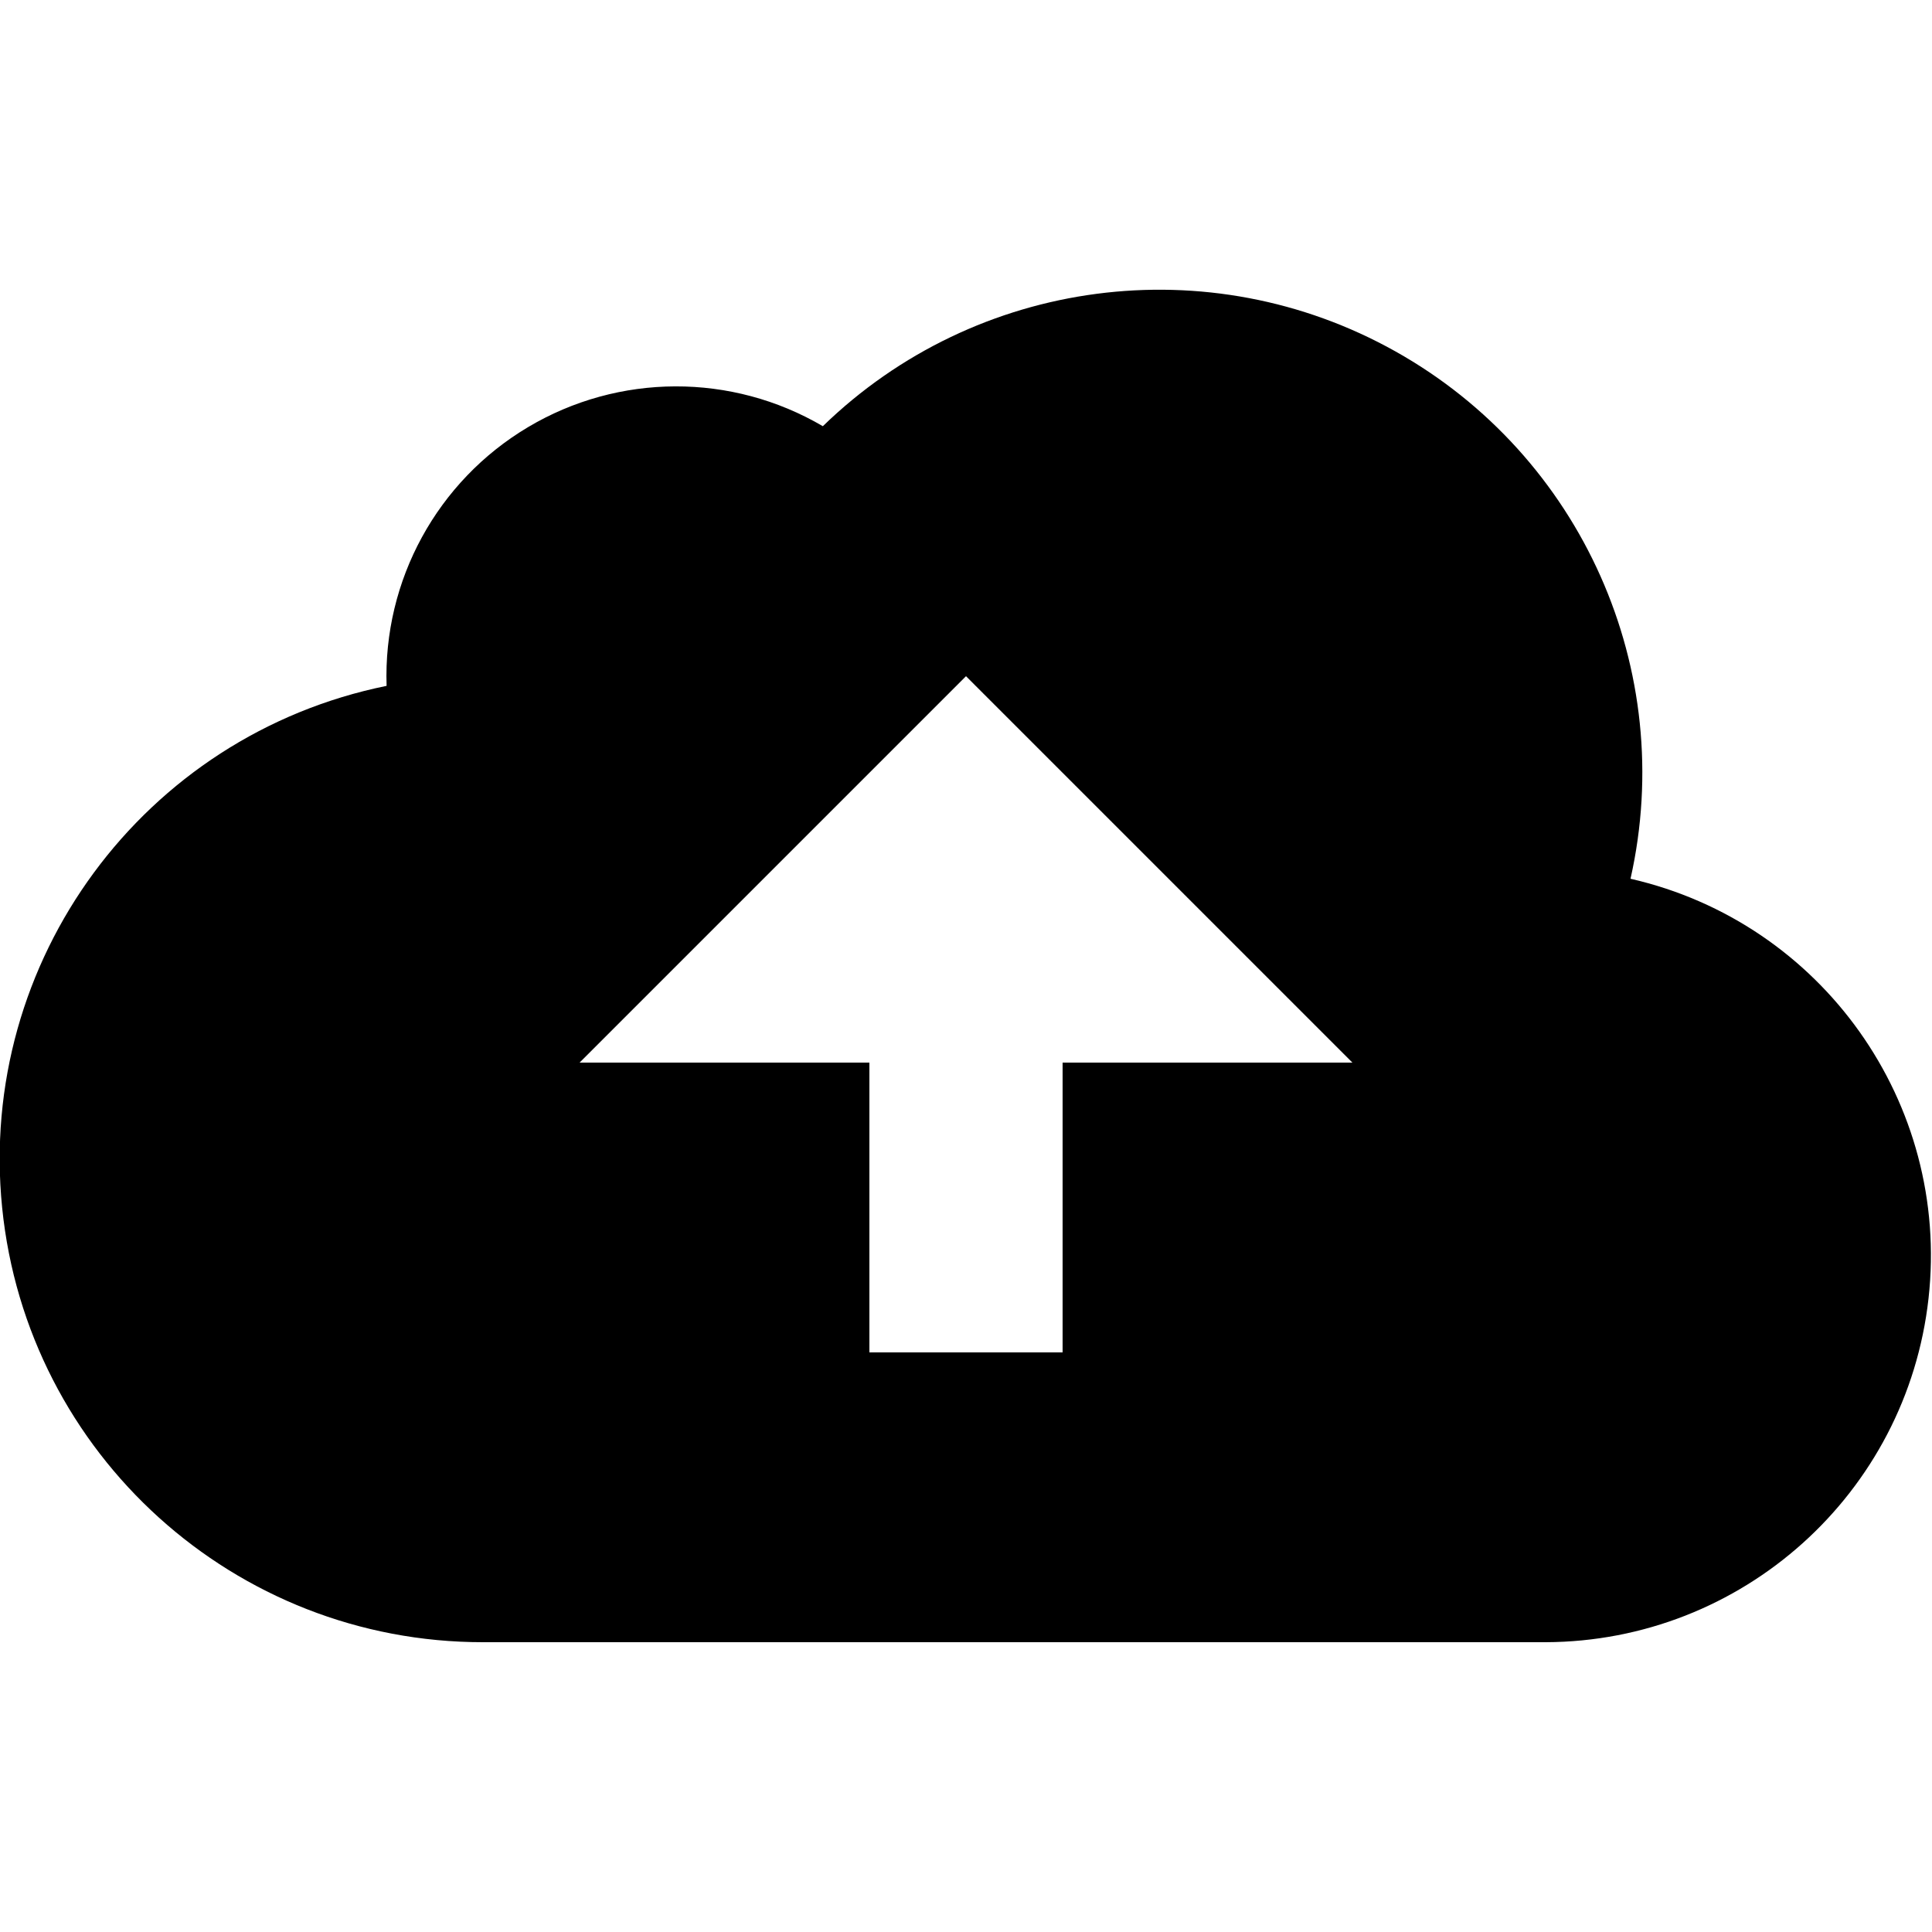
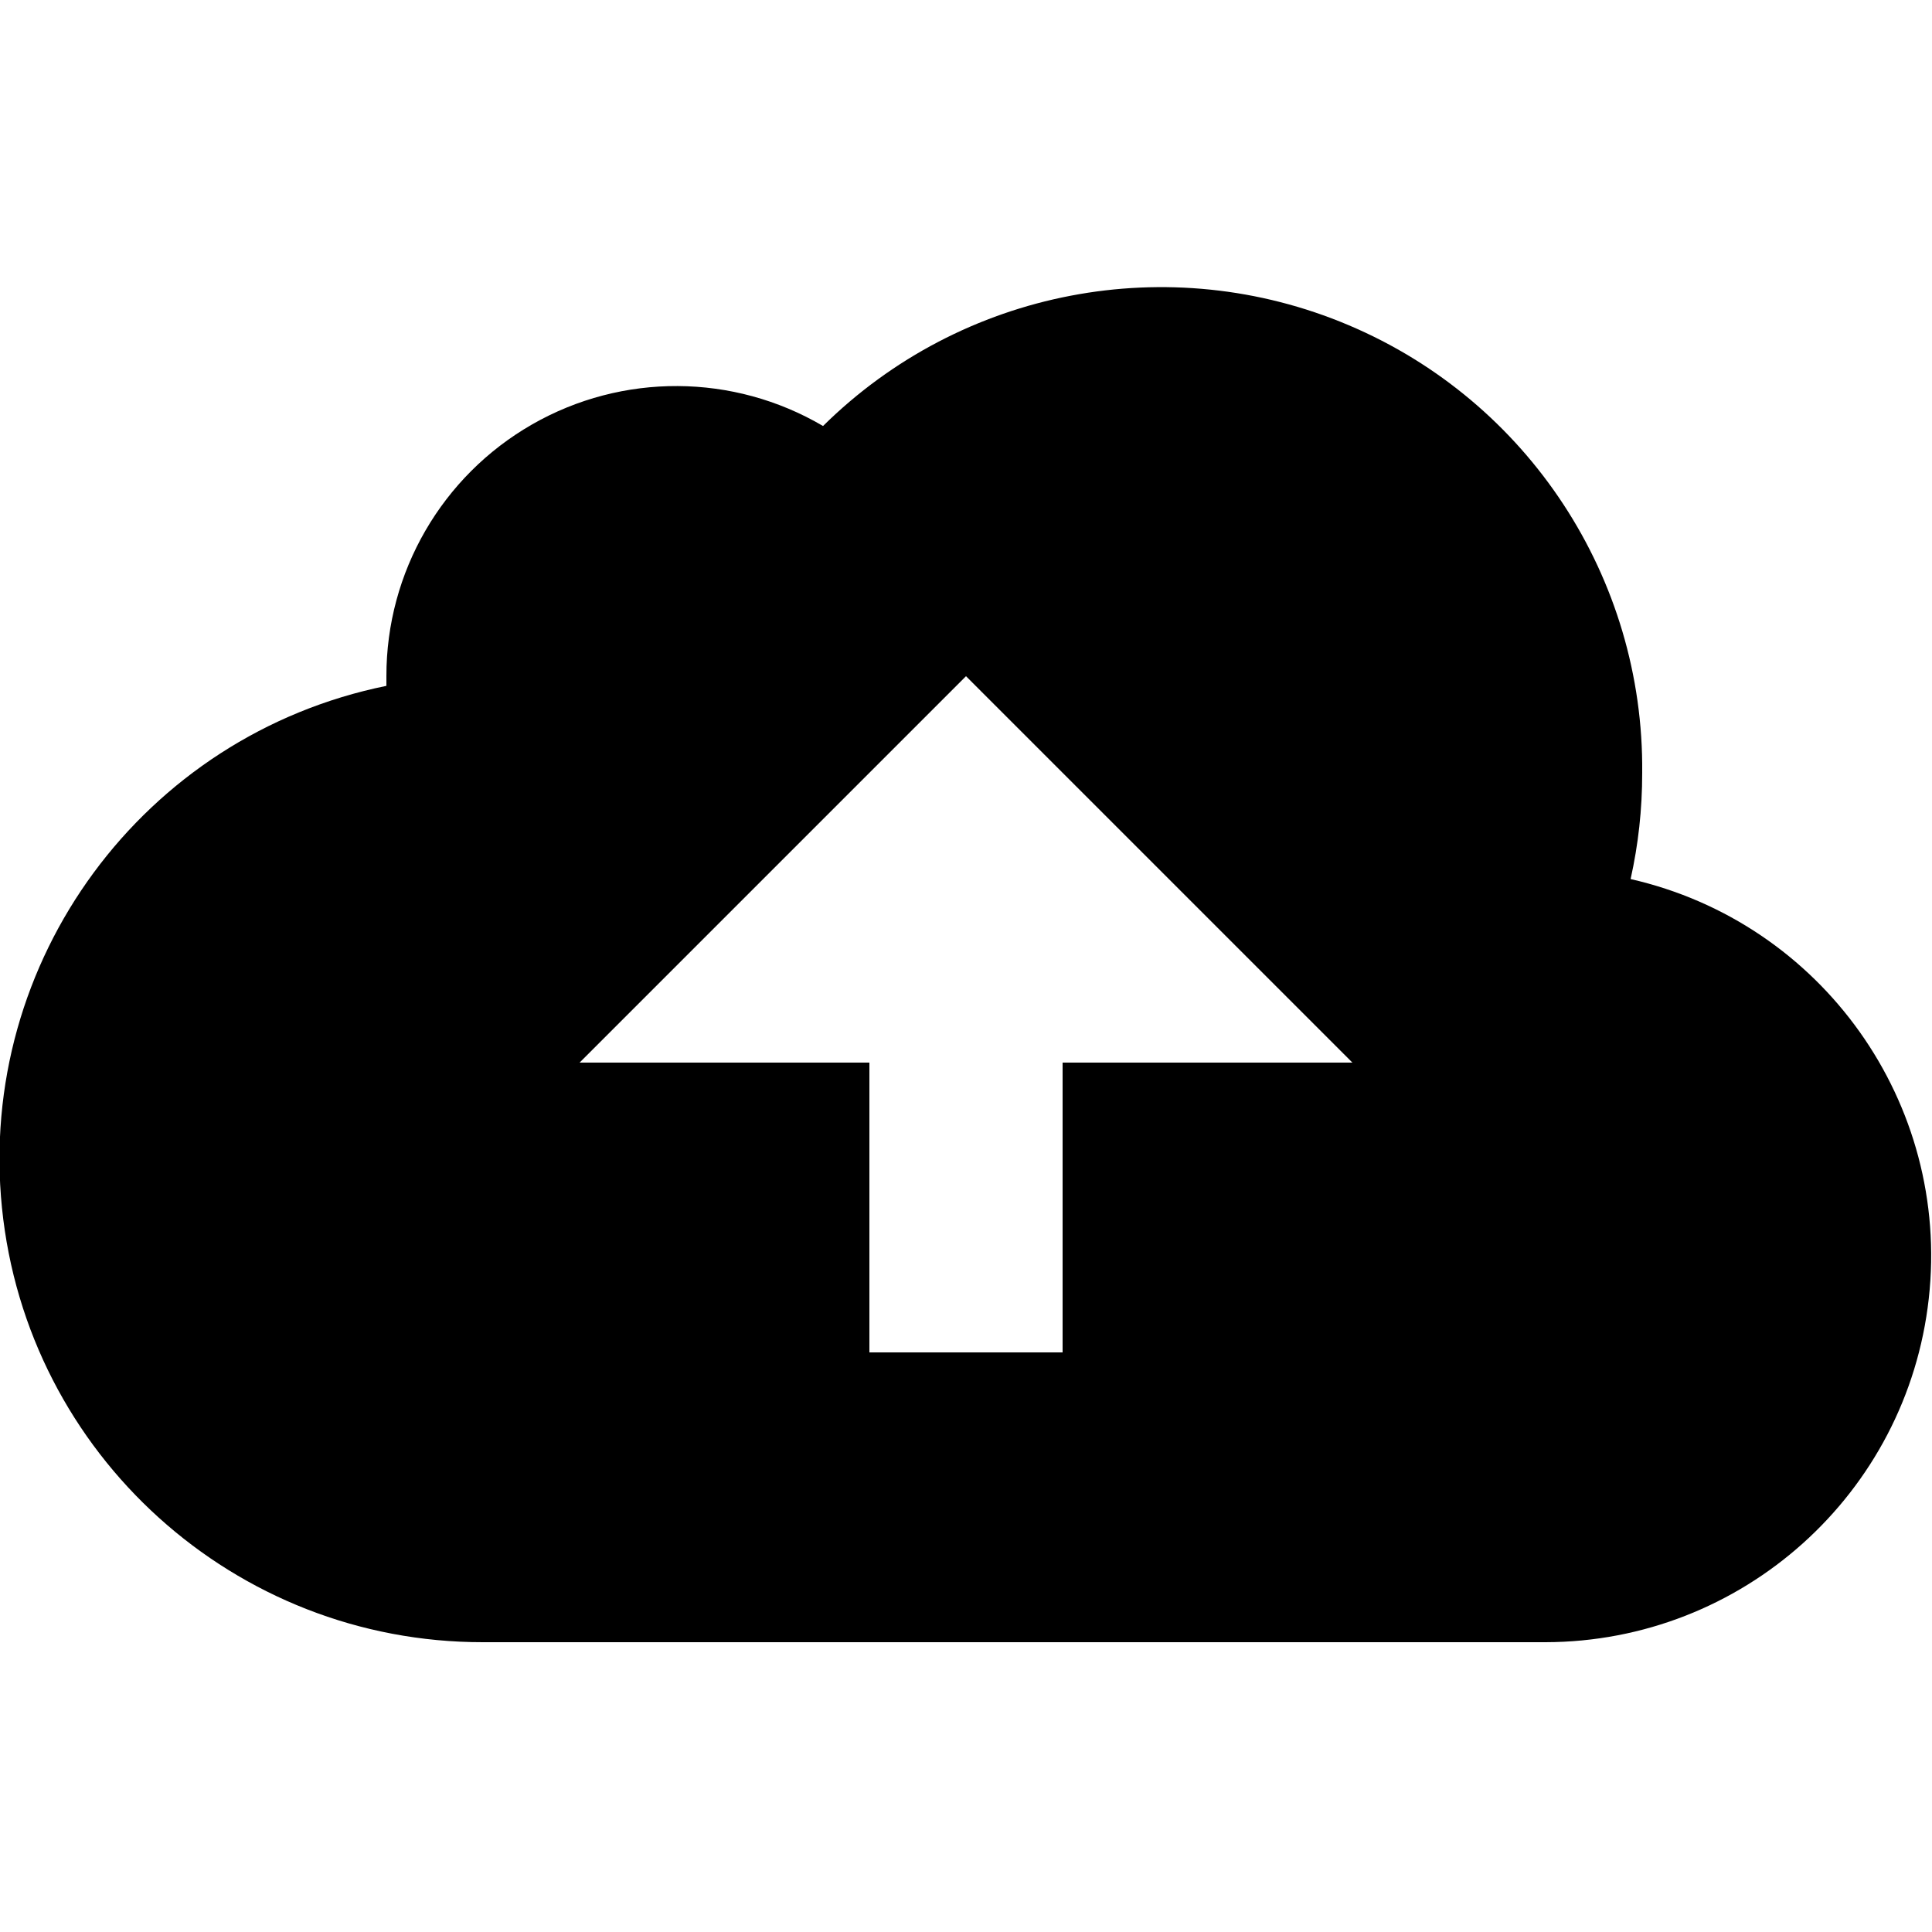
<svg xmlns="http://www.w3.org/2000/svg" viewBox="0 0 20 20">
-   <path d="M16.88 9.097A4.002 4.002 0 0 1 16 17H5a5 5 0 0 1-.998-9.9 3 3 0 0 1 4.516-2.688 5 5 0 0 1 8.361 4.685zM10 7l4 4H6l4-4zm-1 4h2v3H9v-3z" fill-rule="evenodd" />
+   <path d="M16.88 9.1A4 4 0 0 1 16 17H5a5 5 0 0 1-1-9.9V7a3 3 0 0 1 4.52-2.59A4.98 4.98 0 0 1 17 8c0 .38-.04.74-.12 1.1zM11 11h3l-4-4-4 4h3v3h2v-3z" />
</svg>
